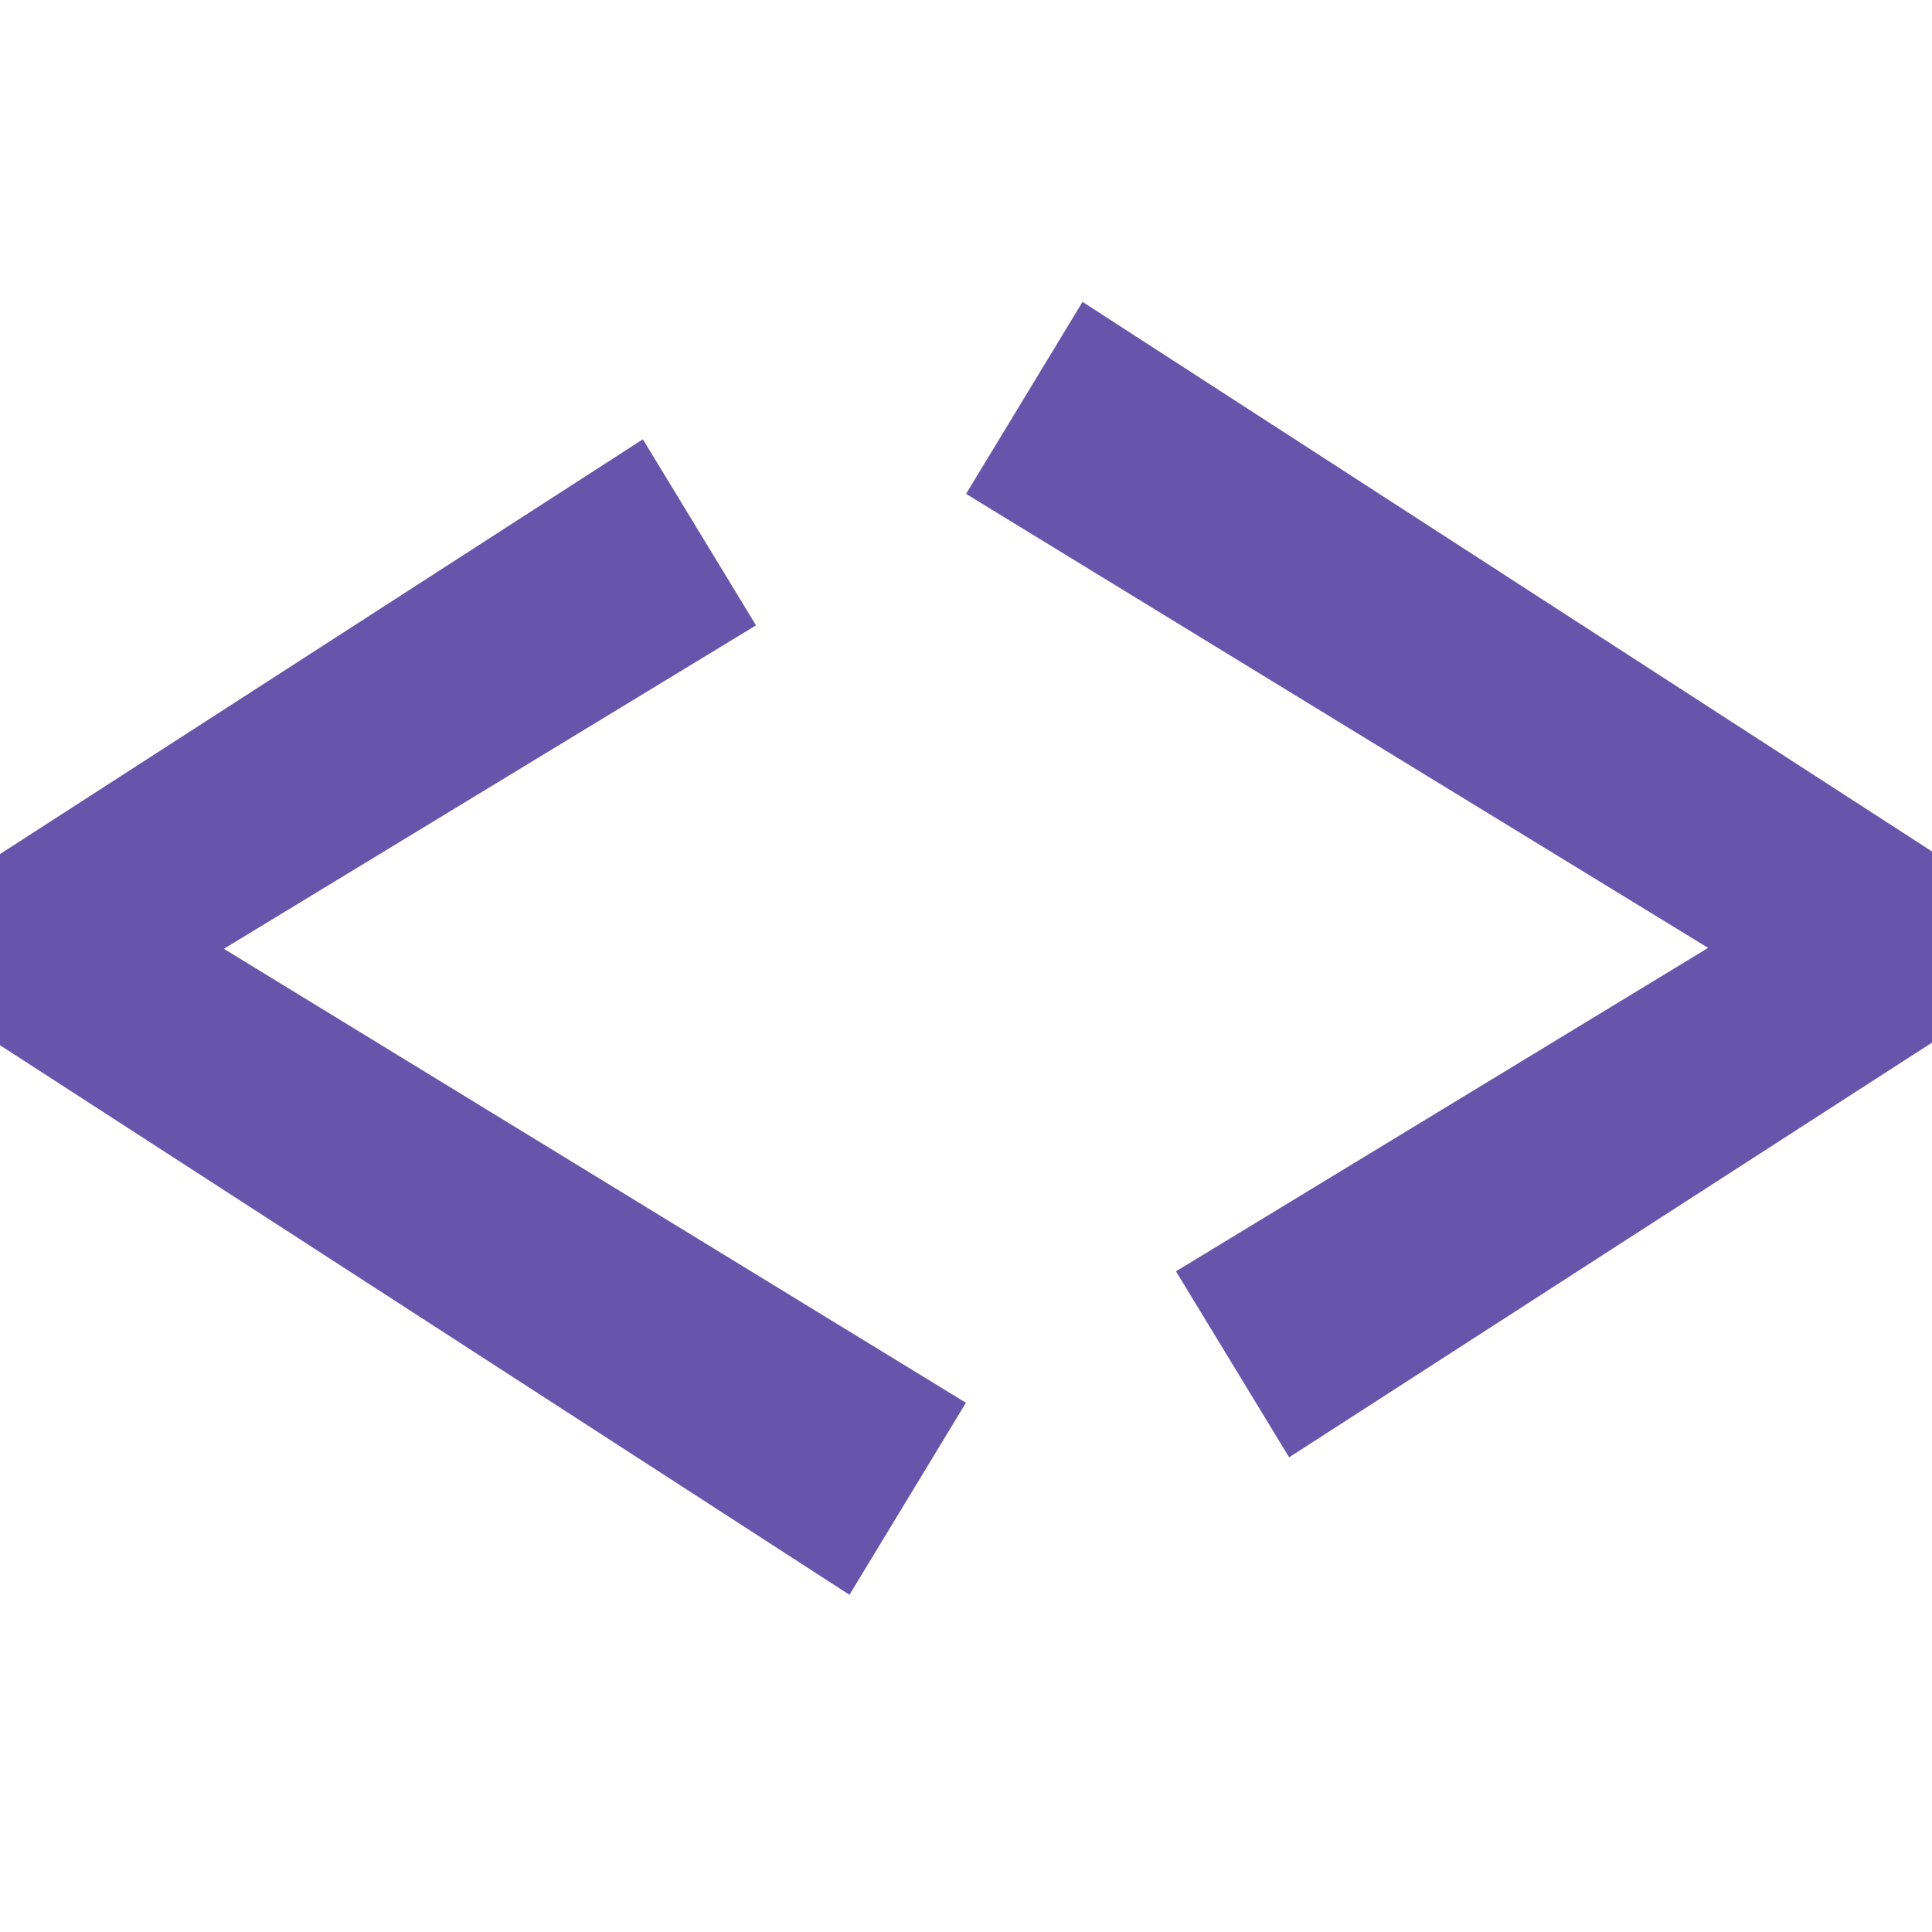
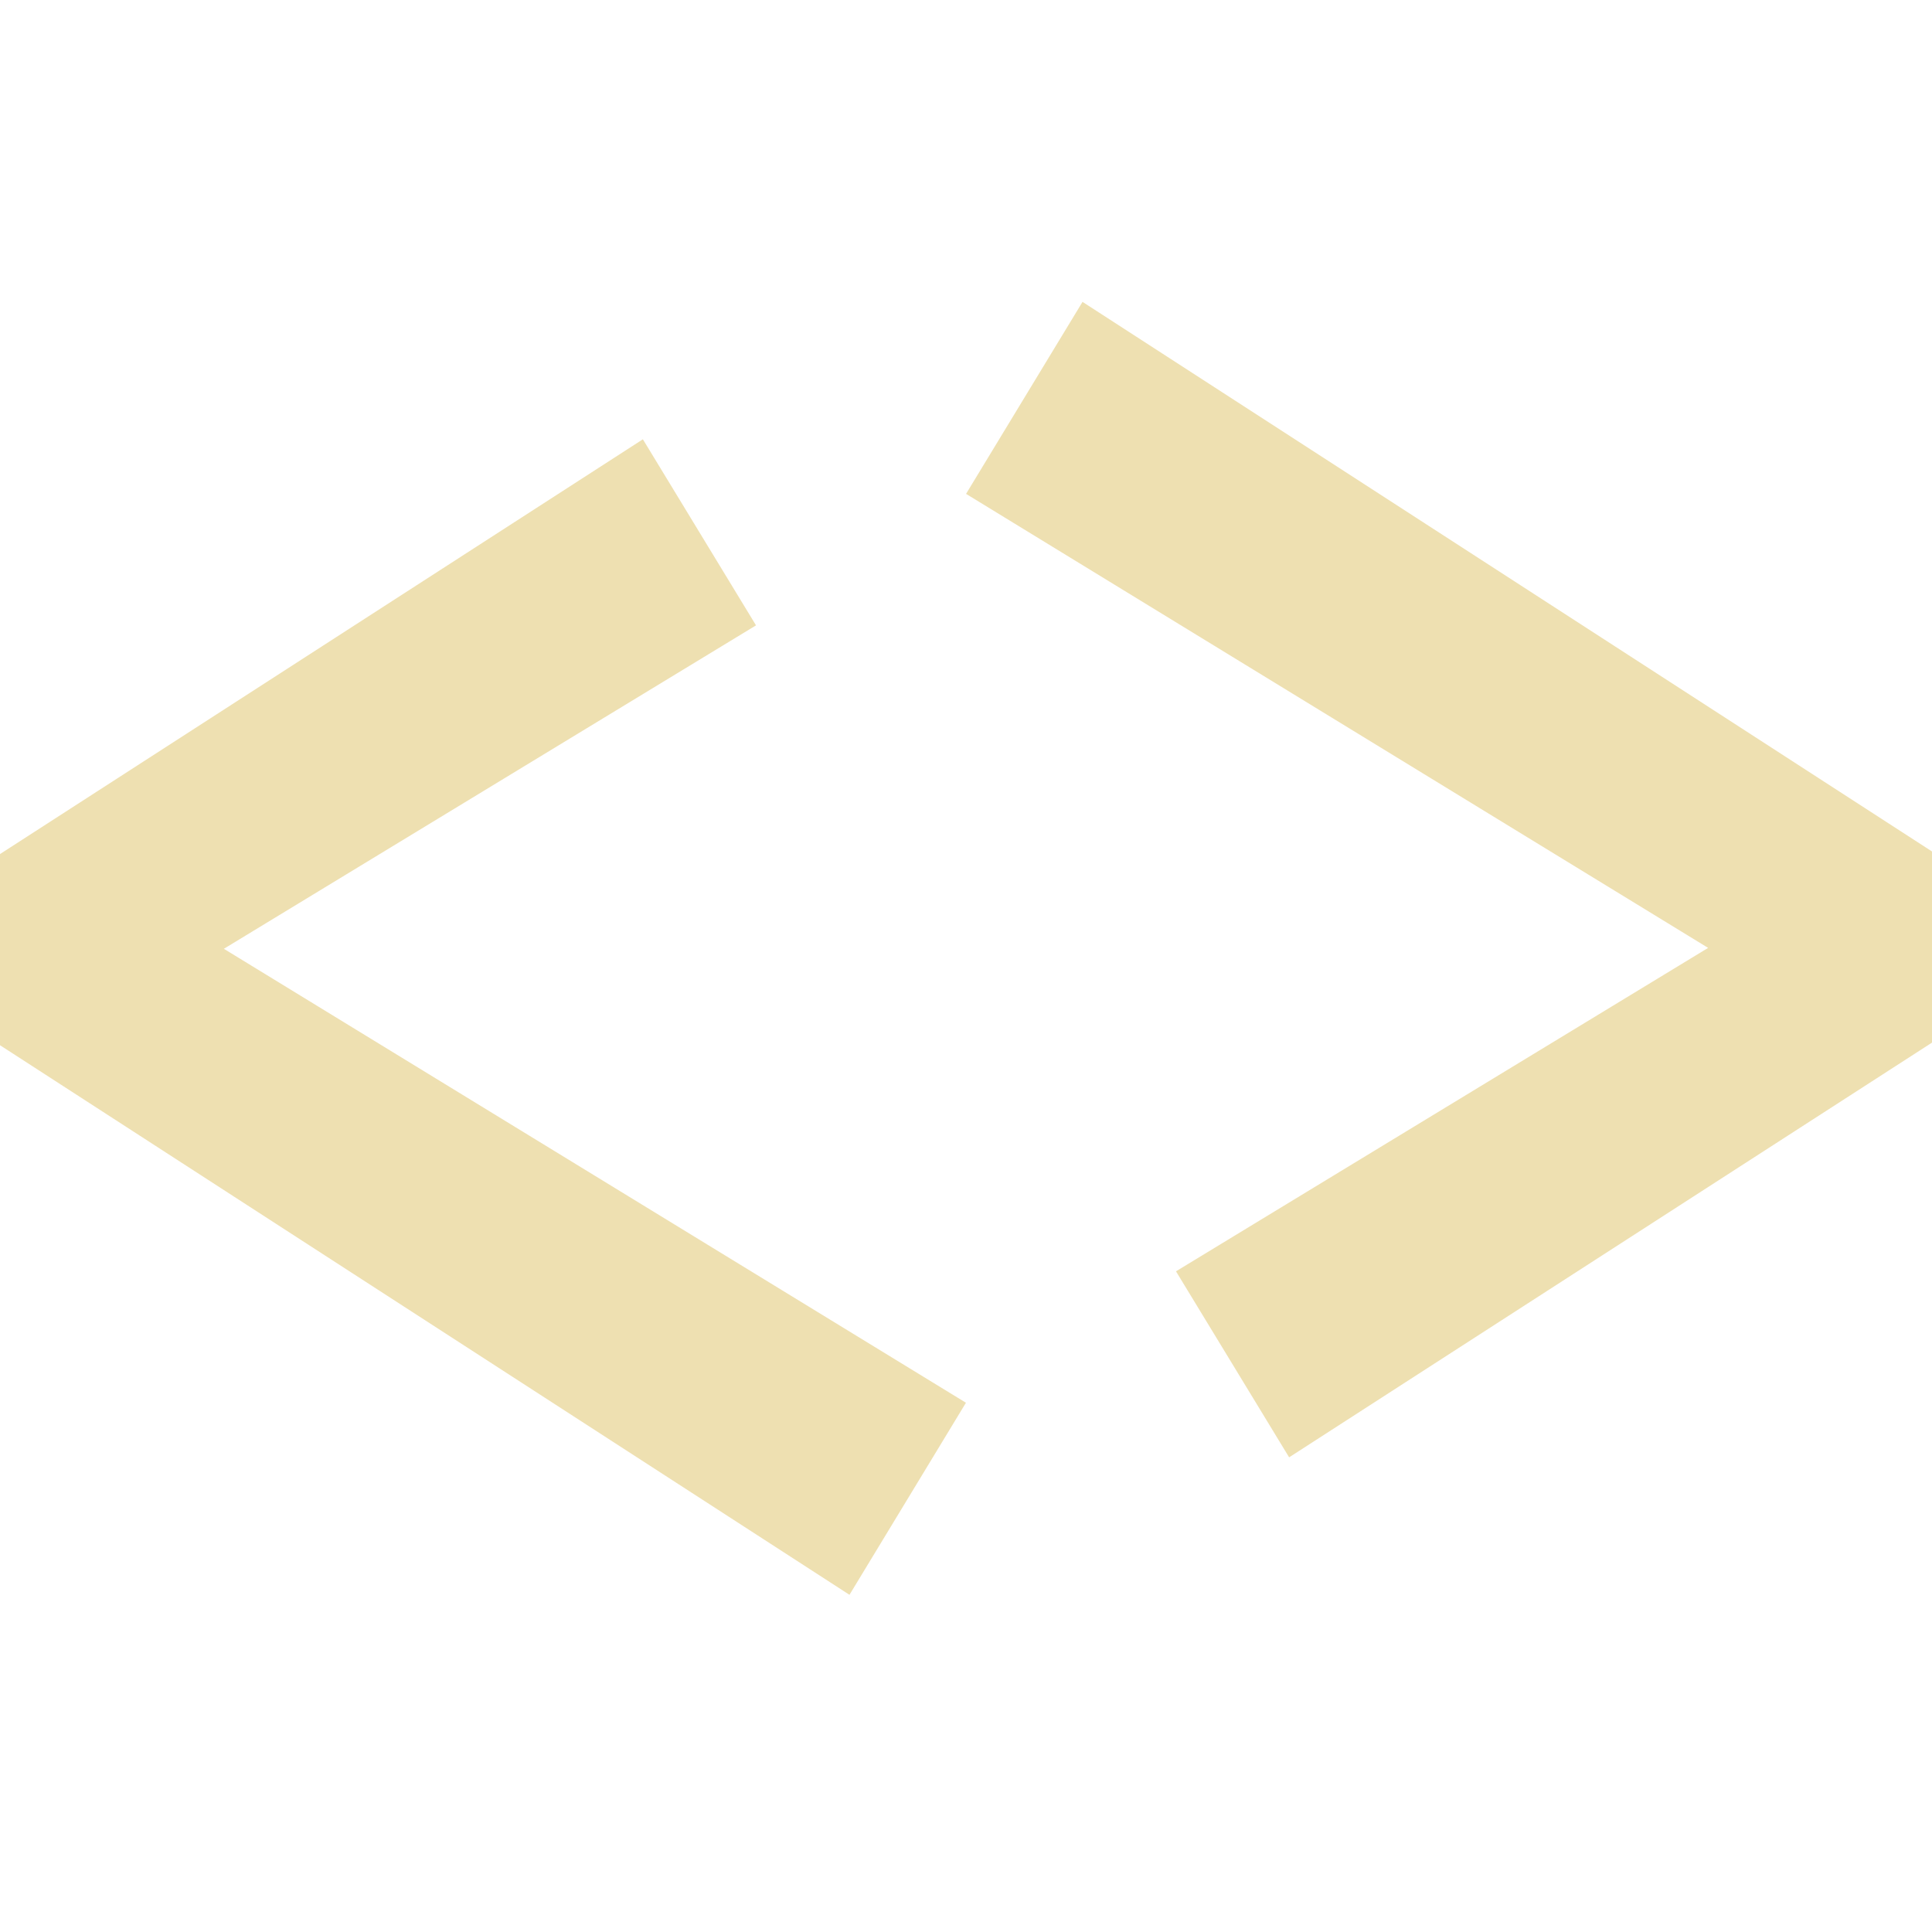
<svg xmlns="http://www.w3.org/2000/svg" width="32" height="32" viewBox="0 0 32 32" fill="none">
-   <path d="M10.648 7.276L12.522 10.358L3.708 15.715L15.999 23.234L14.07 26.415L0 17.312V14.146L10.648 7.276Z" fill="#6655AA" />
-   <path d="M21.352 24.138L19.478 21.057L28.292 15.7L16.001 8.18L17.93 5L32 14.103V17.269L21.352 24.138Z" fill="#6655AA" />
+   <path d="M10.648 7.276L12.522 10.358L3.708 15.715L15.999 23.234L14.07 26.415L0 17.312V14.146L10.648 7.276Z" fill="#eee0b1" />
+   <path d="M21.352 24.138L19.478 21.057L28.292 15.7L16.001 8.18L17.93 5L32 14.103V17.269L21.352 24.138Z" fill="#eee0b1" />
</svg>
